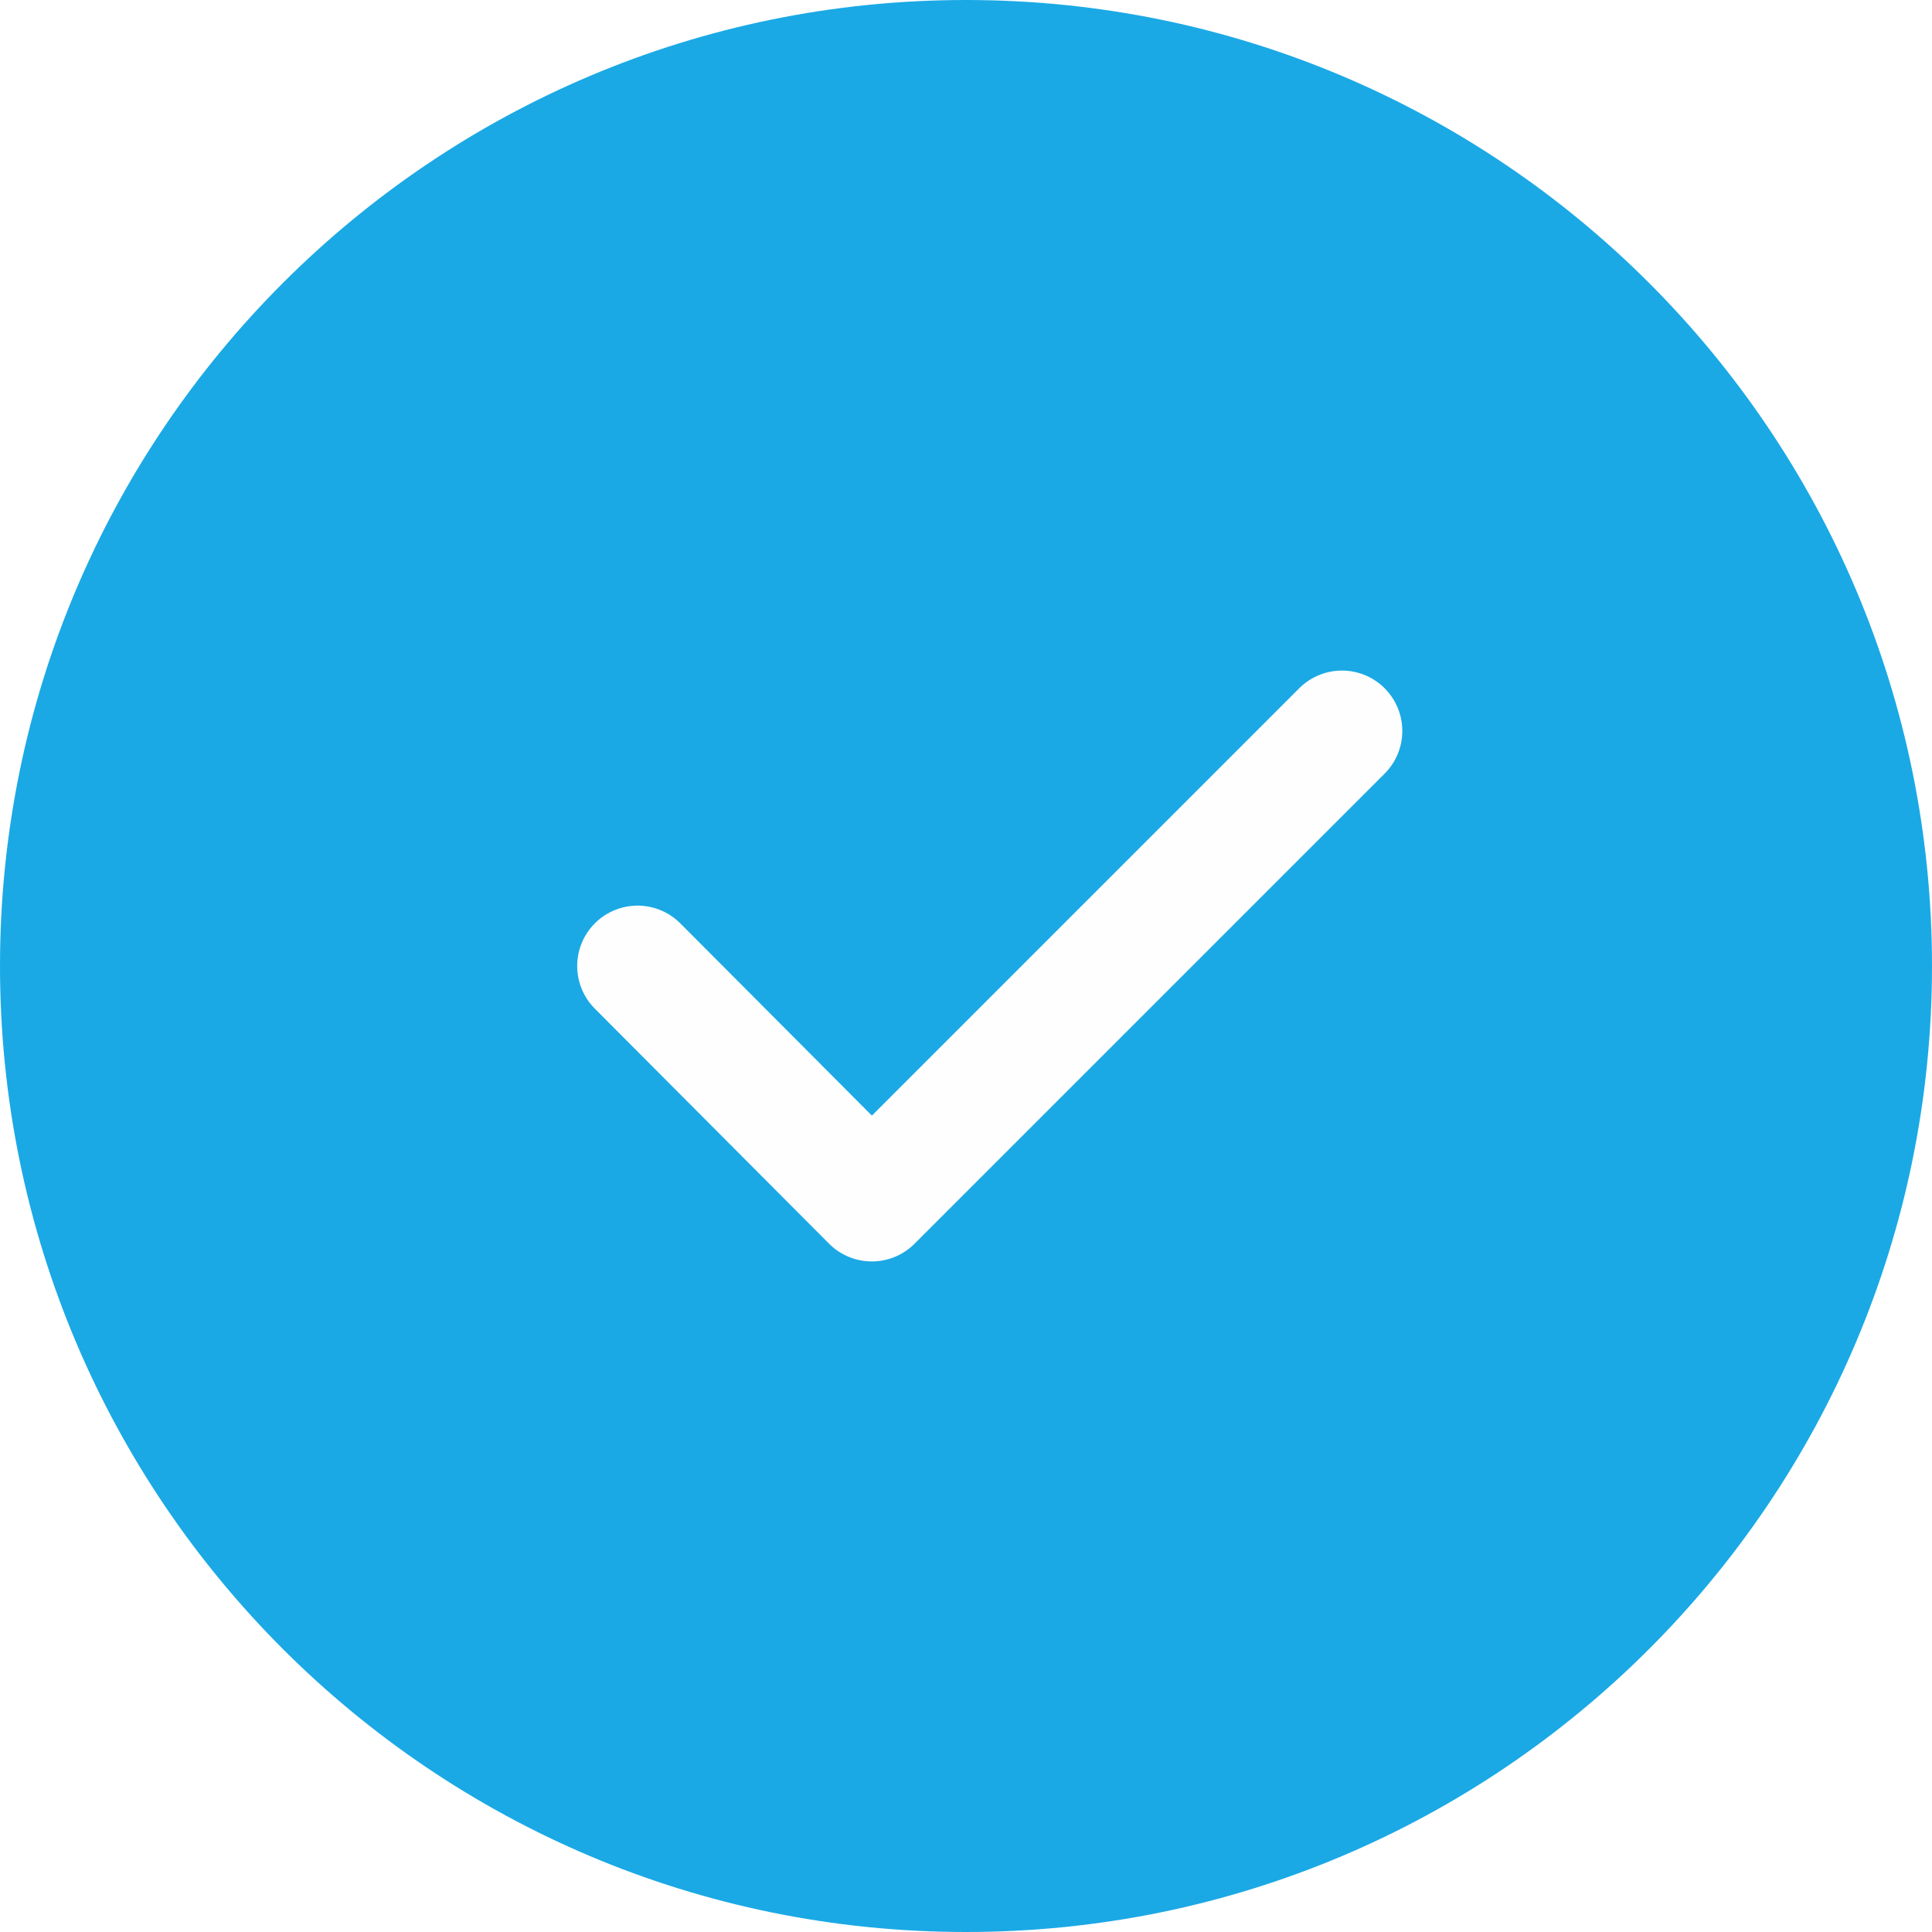
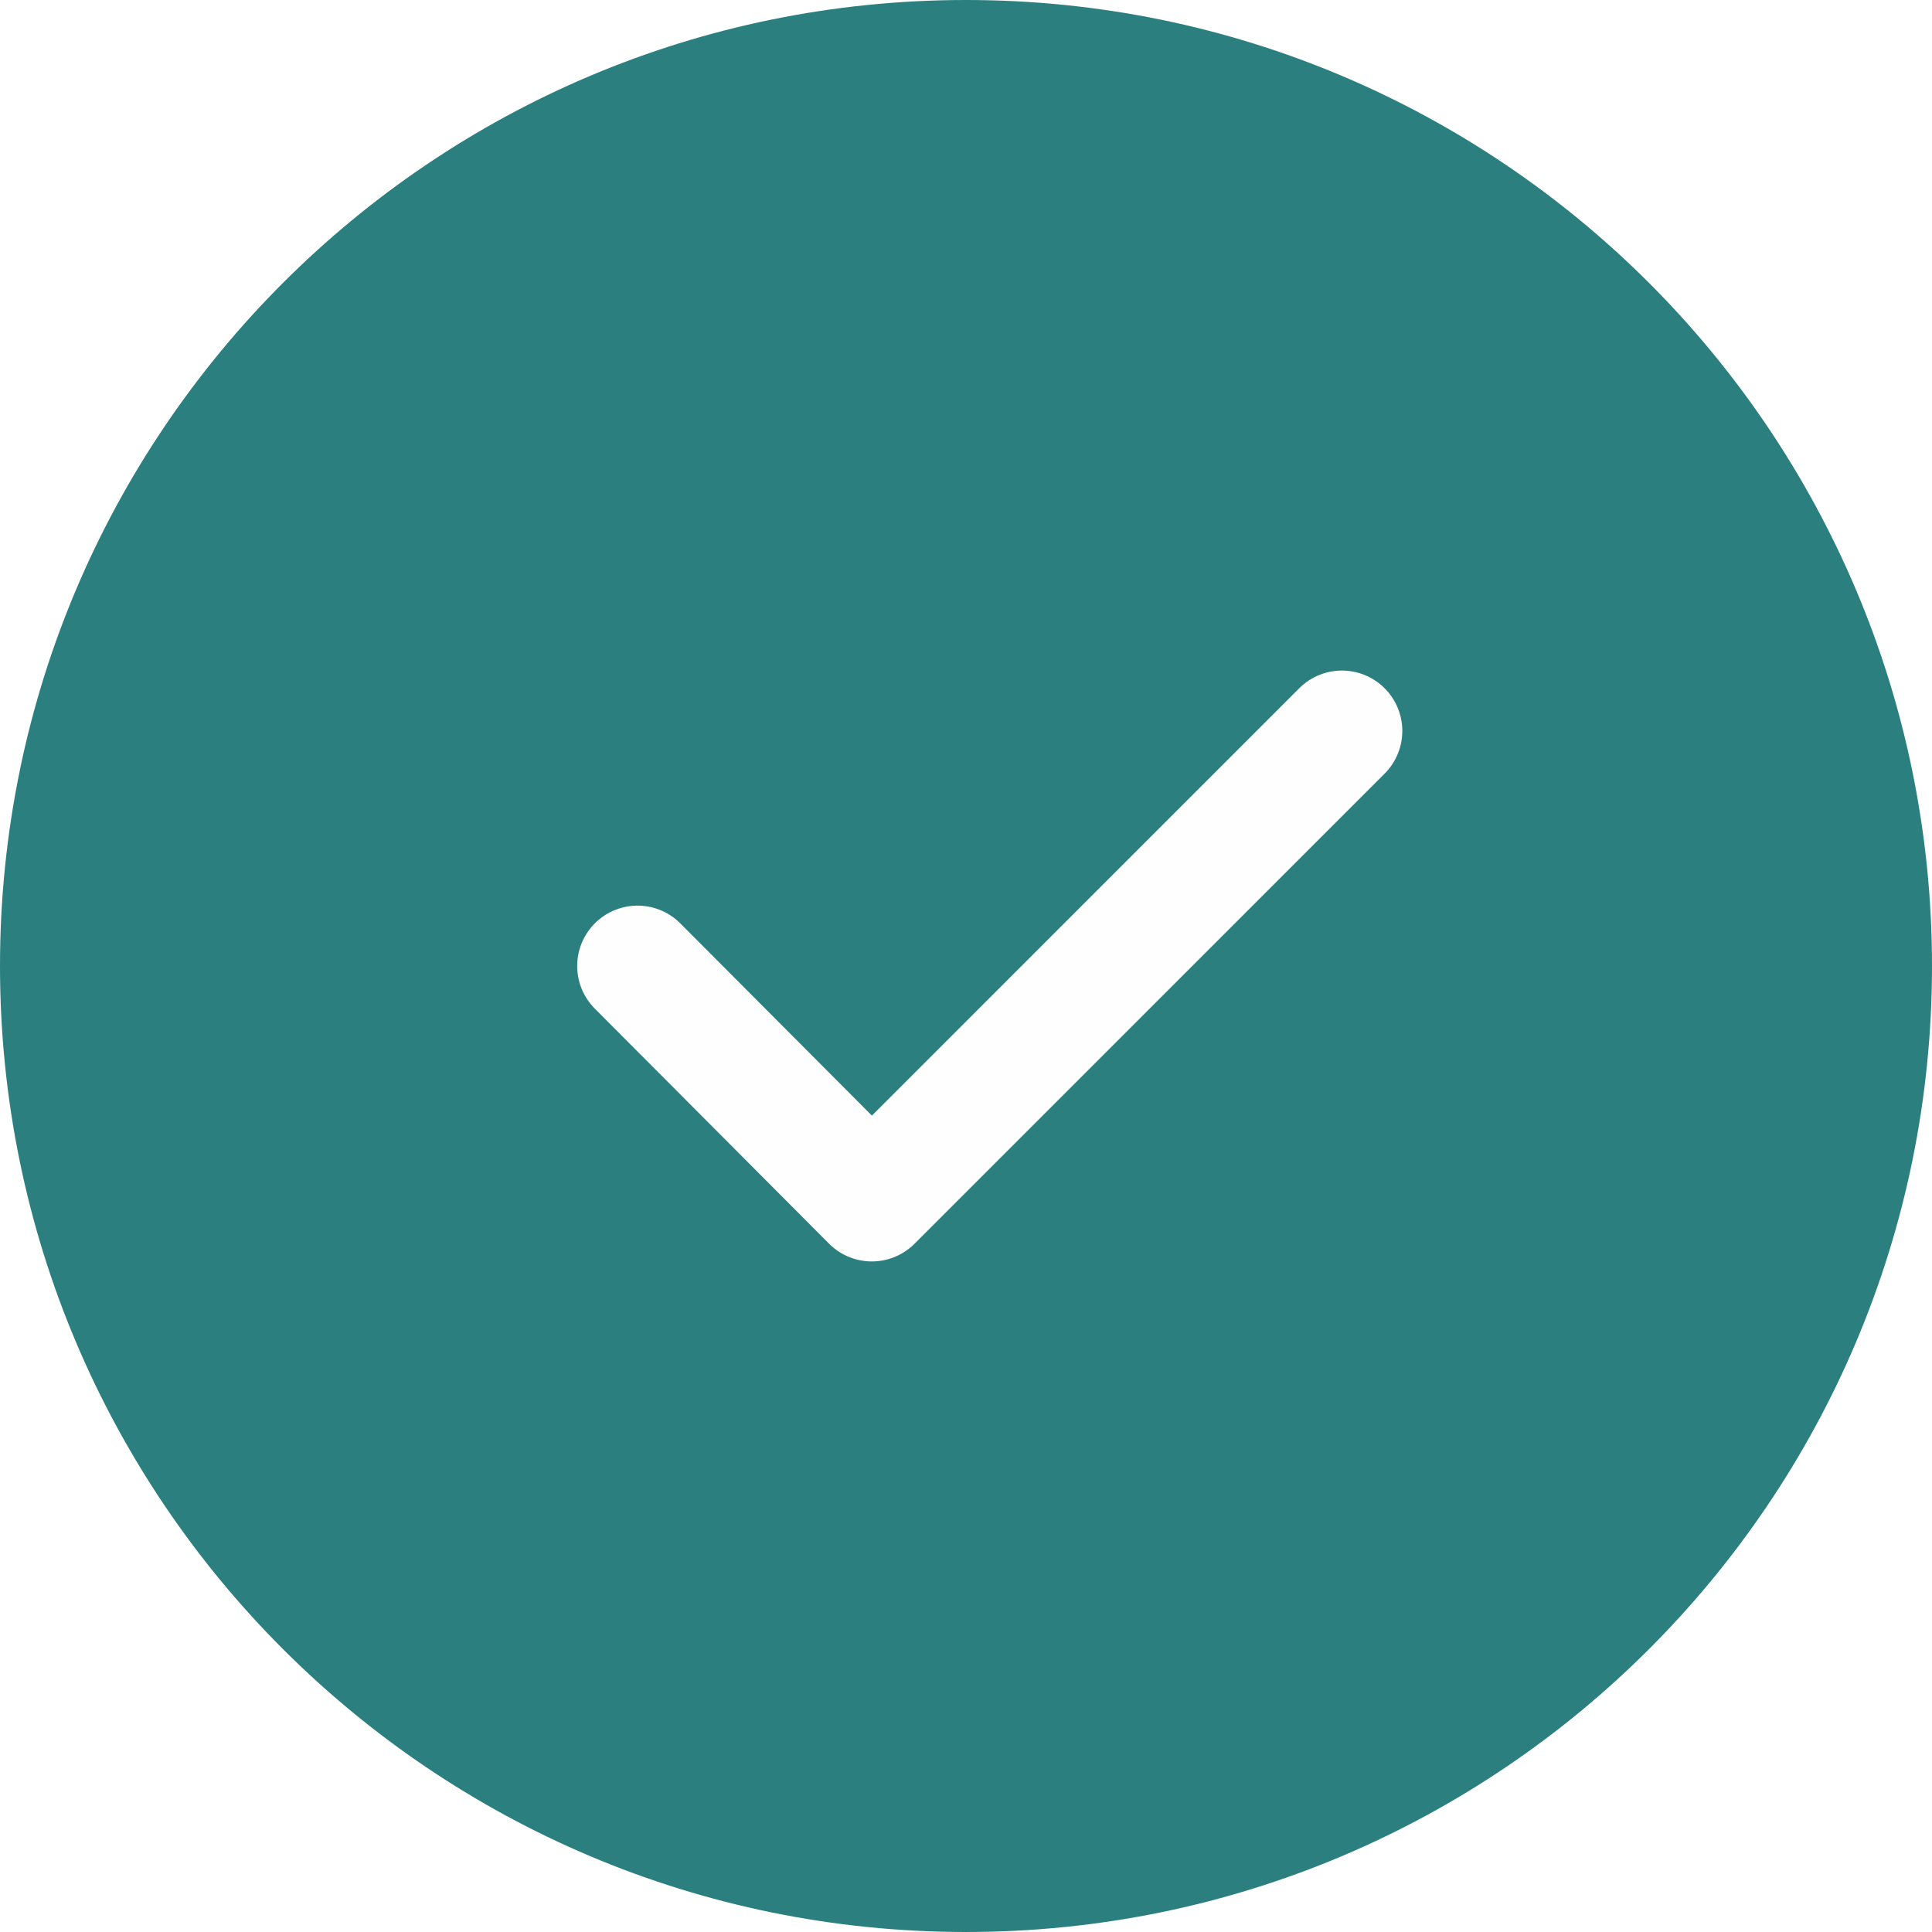
<svg xmlns="http://www.w3.org/2000/svg" width="24" height="24" fill="none" viewBox="0 0 24 24">
-   <circle cx="12" cy="12" r="12" fill="#1aa9e5" />
+   <circle cx="12" cy="12" r="12" fill="#2B7F7F" />
  <path stroke="#fefefe" stroke-linecap="round" stroke-linejoin="round" stroke-width="1.5" d="m7.92 12 2.91 2.92 5.84-5.84" />
</svg>
